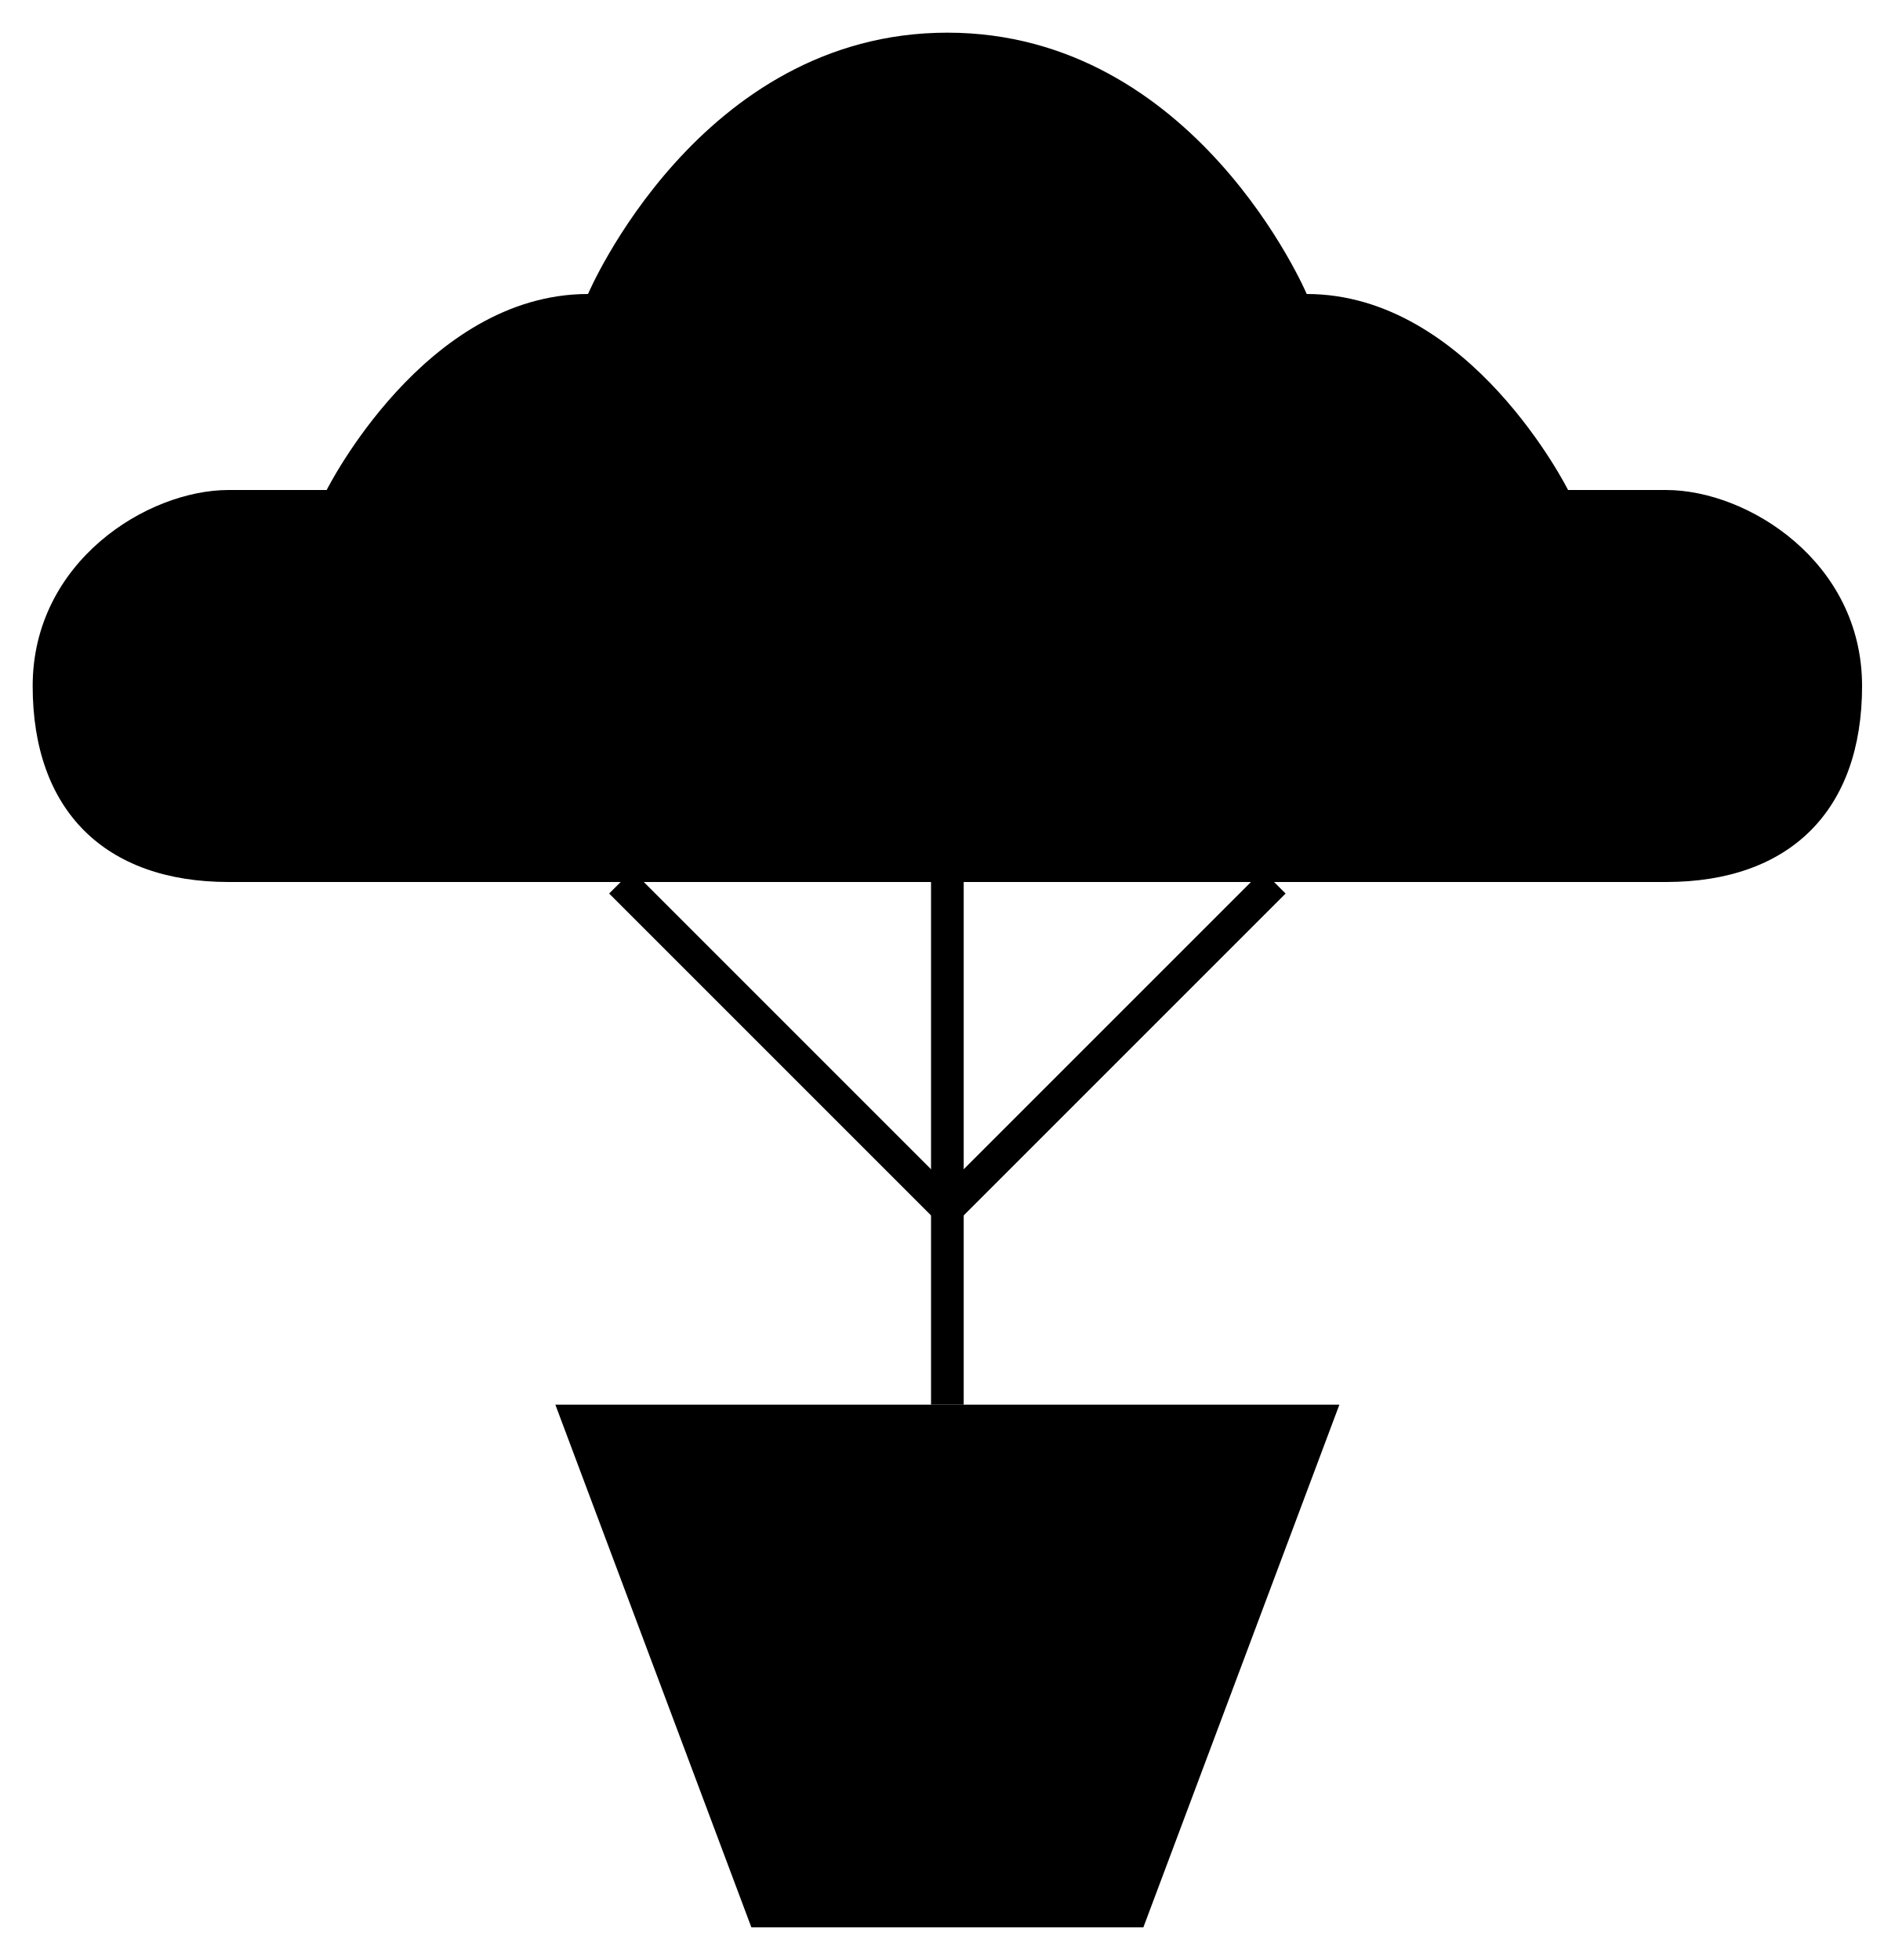
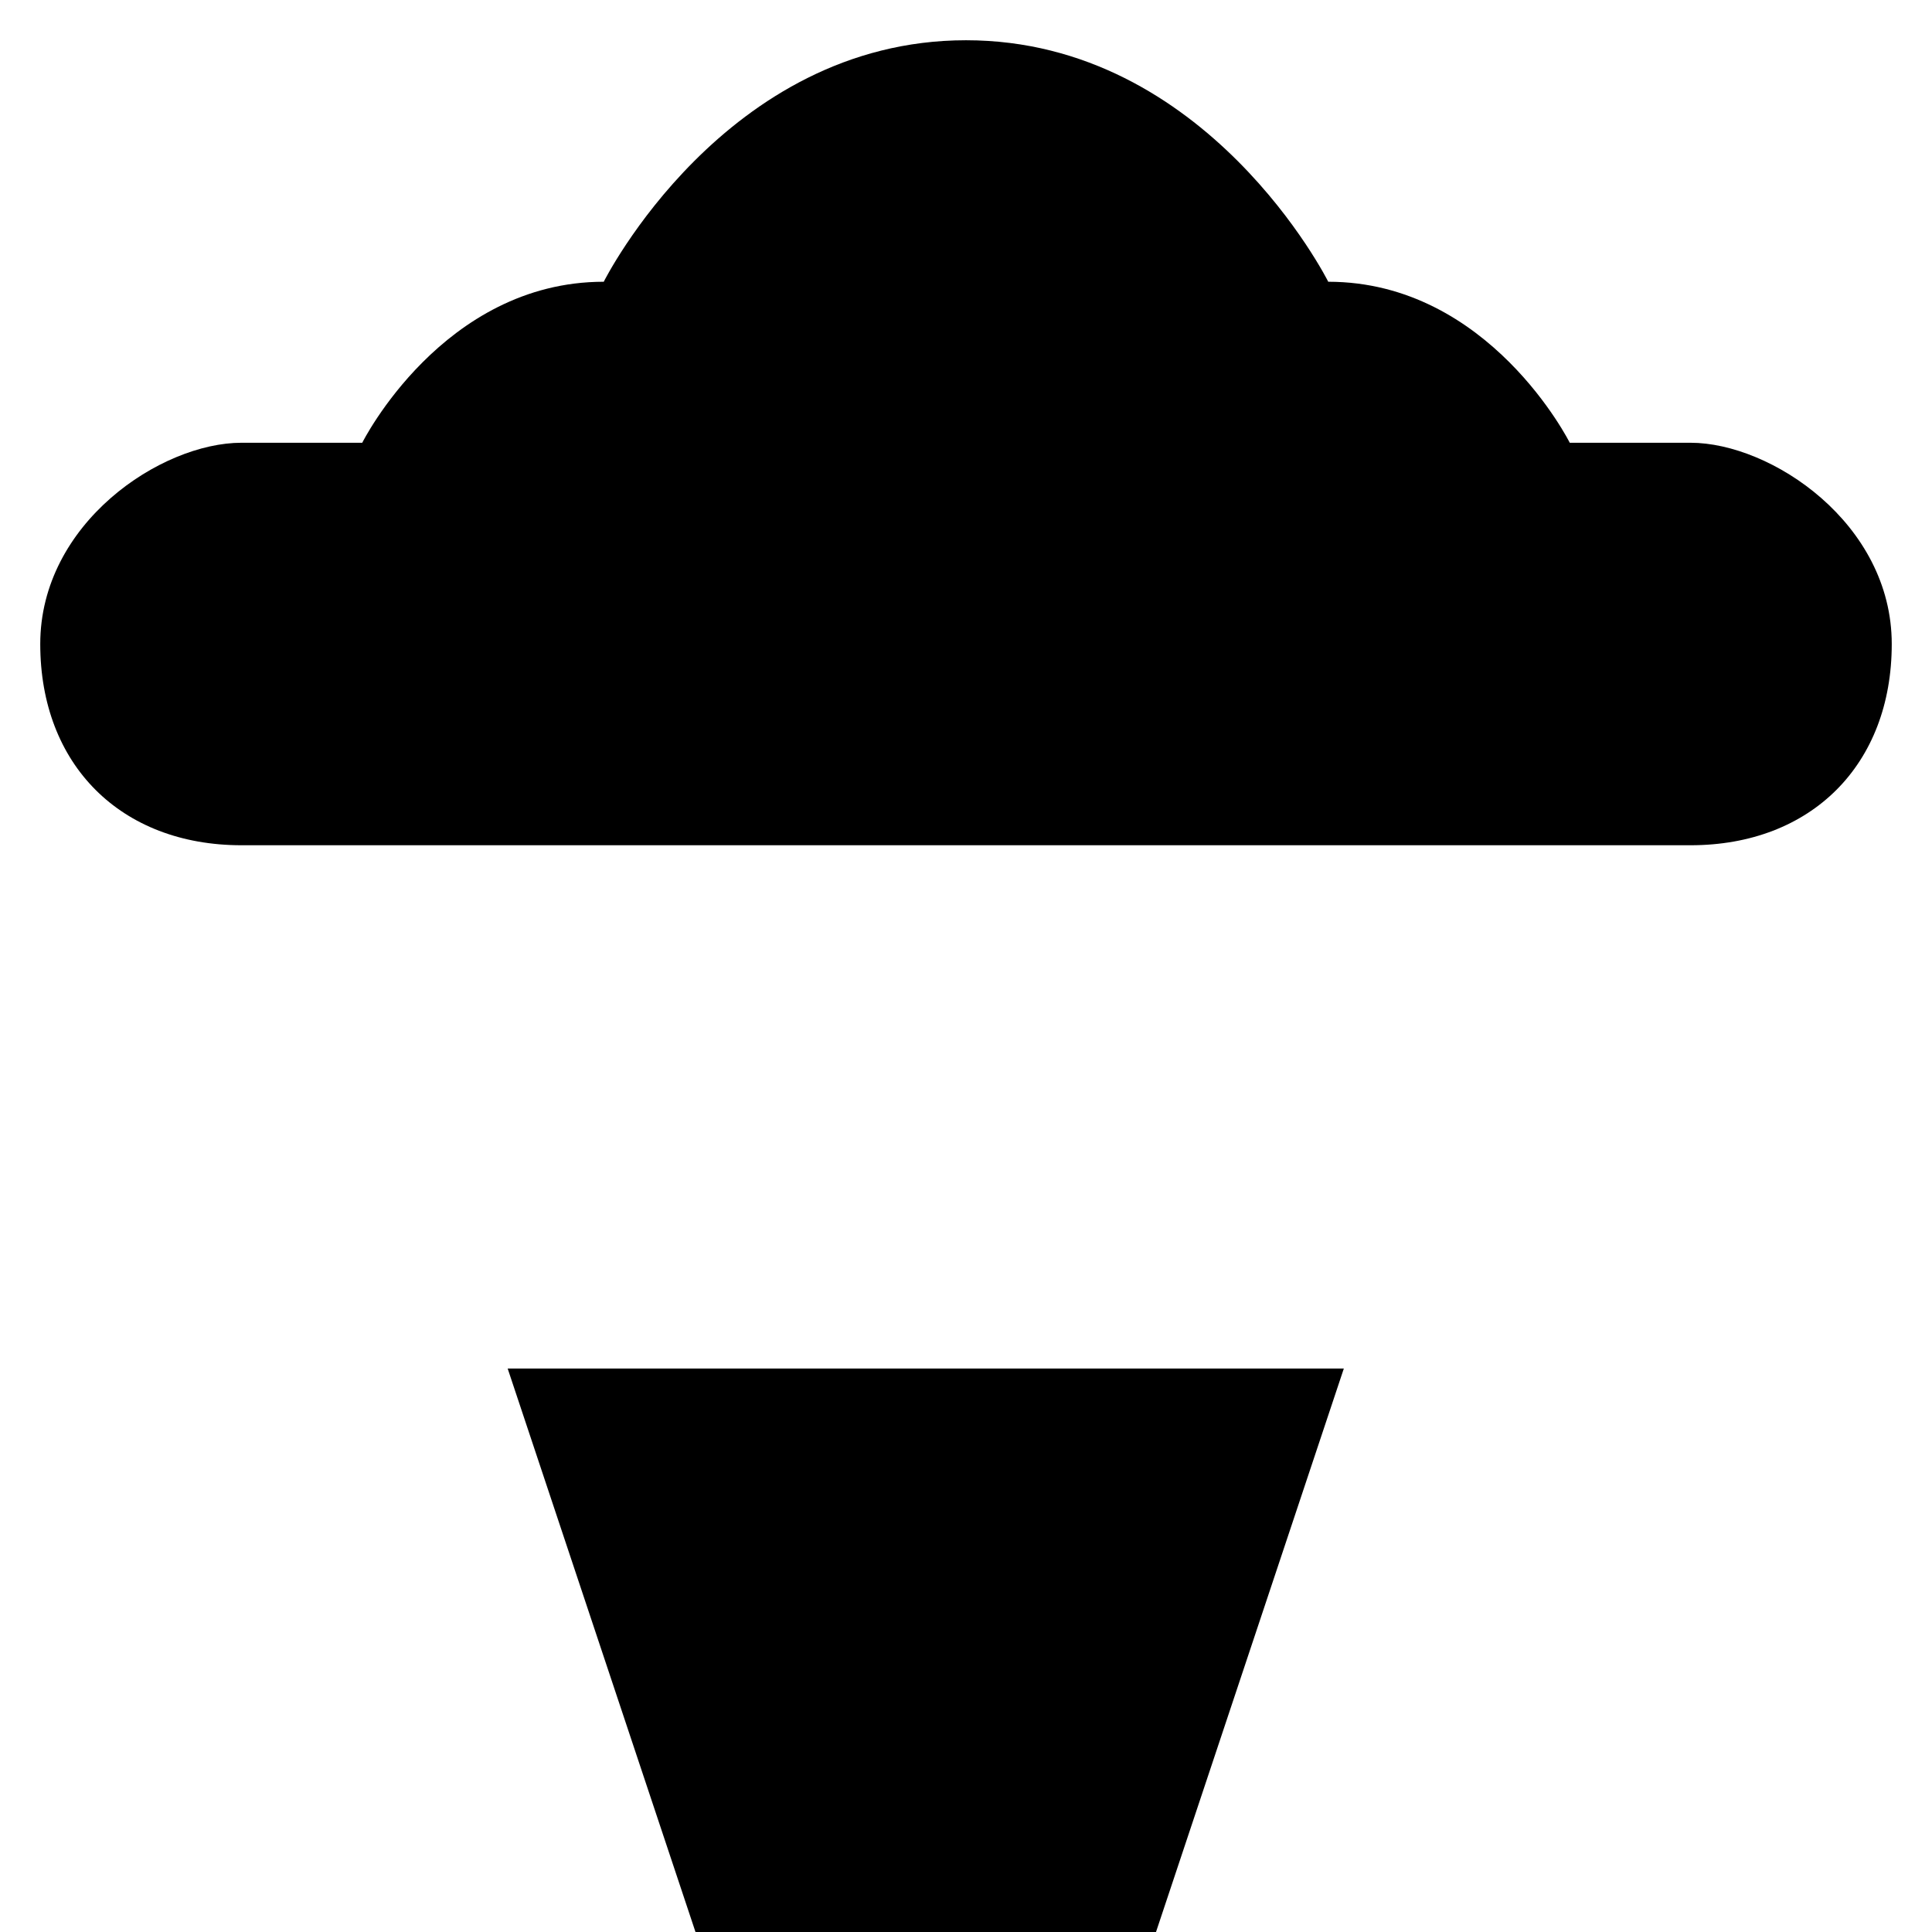
- <svg xmlns="http://www.w3.org/2000/svg" version="1.1" viewBox="0 0 58 60">
-   <g>
-     <path class="st0" d="M51,27c3.8,0,6-2.2,6-6c0-3.8-3.5-6-6-6h-3c0,0-3-6-8-6c0,0-3.4-8-11-8c-7.6,0-11,8-11,8c-5,0-8,6-8,6H7       c-2.5,0-6,2.2-6,6c0,3.8,2.2,6,6,6H51z" />
-     <polygon class="st1" points="35,59 23,59 17,43 41,43  " />
-   </g>
-   <g stroke="currentColor">
-     <line class="st0" x1="29" y1="27" x2="29" y2="43" />
-     <line class="st0" x1="39" y1="27" x2="29" y2="37" />
-     <line class="st0" x1="19" y1="27" x2="29" y2="37" />
-   </g>
+ <svg xmlns="http://www.w3.org/2000/svg" width="24" height="24" viewBox="0 0 24 24">
+   <polygon stroke="currentColor" points="14 23.5 9 23.5 7 17.5 16 17.5" />
+   <path d="M21 10.5C22.5 10.5 23.5 9.5 23.5 8 23.5 6.5 22 5.5 21 5.5L19.5 5.5C19.5 5.5 18.5 3.5 16.5 3.5 16.5 3.5 15 .5 12 .5 9 .5 7.5 3.5 7.5 3.5 5.5 3.5 4.5 5.5 4.5 5.5L3 5.5C2 5.5.5 6.5.5 8 .5 9.5 1.5 10.5 3 10.5L21 10.5zM11.5 10.5L11.5 17.5M15.5 10.5L11.5 14.5M7.5 10.5L11.5 14.5" />
</svg>
